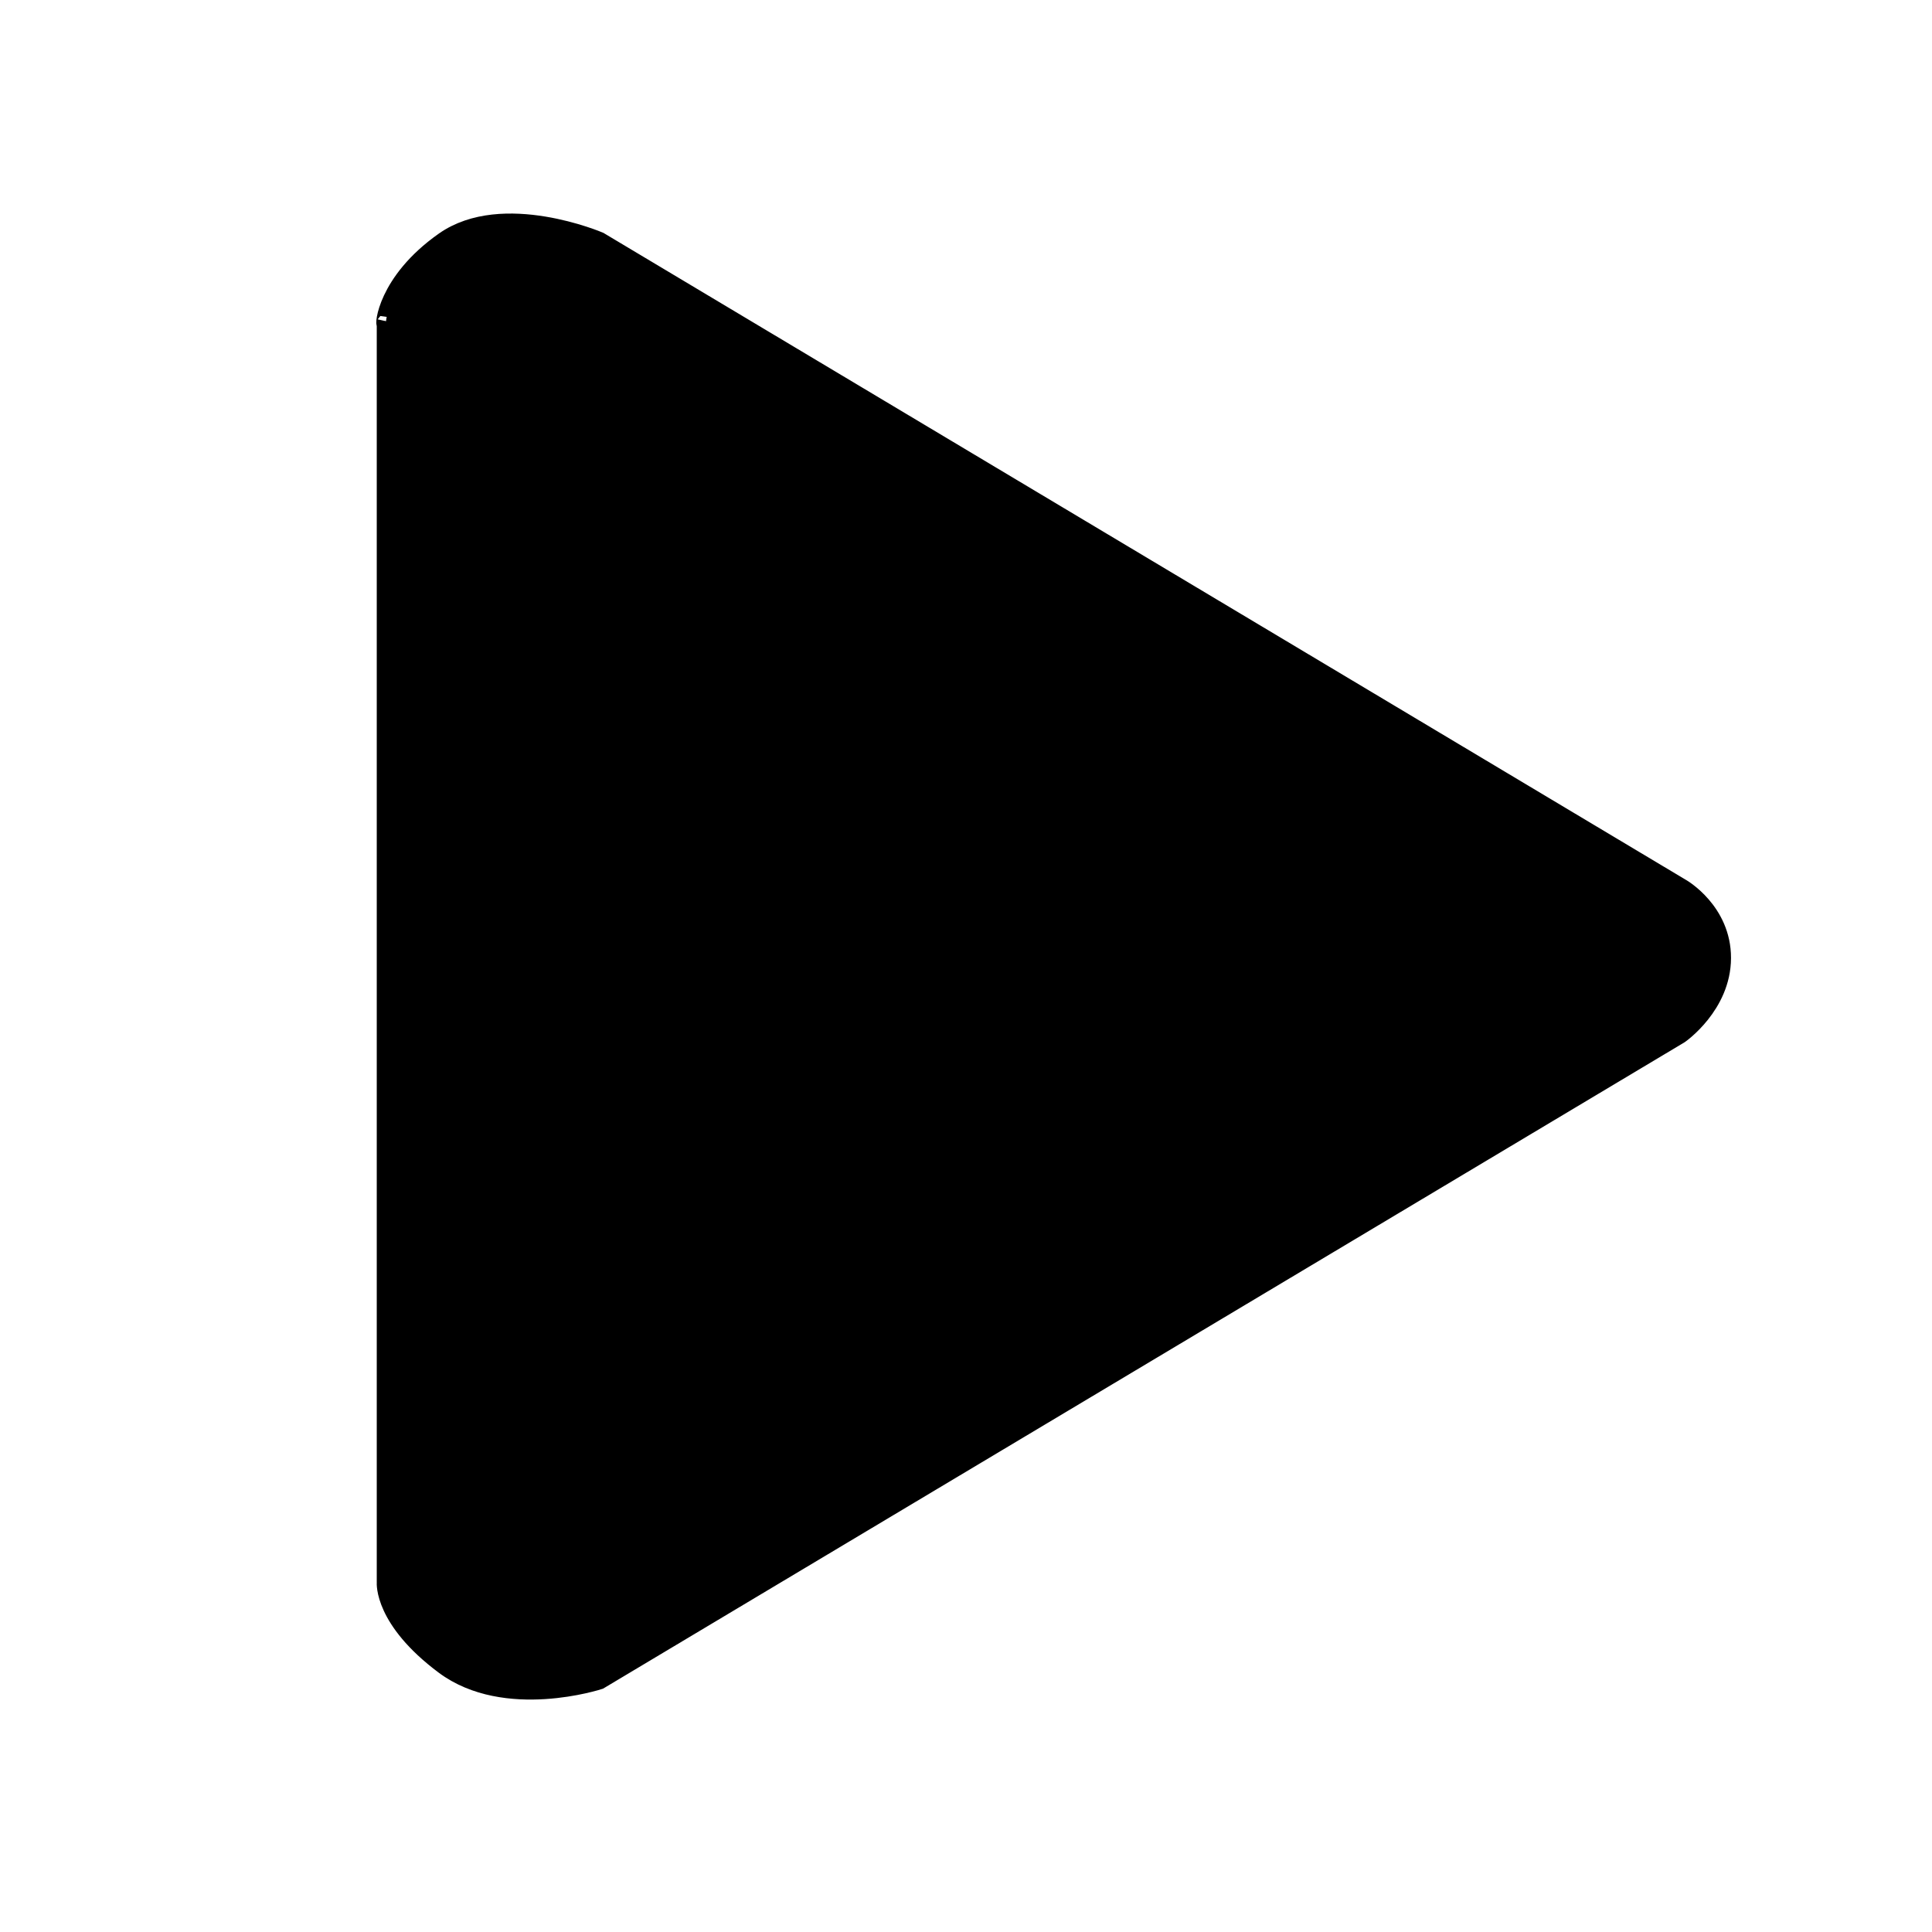
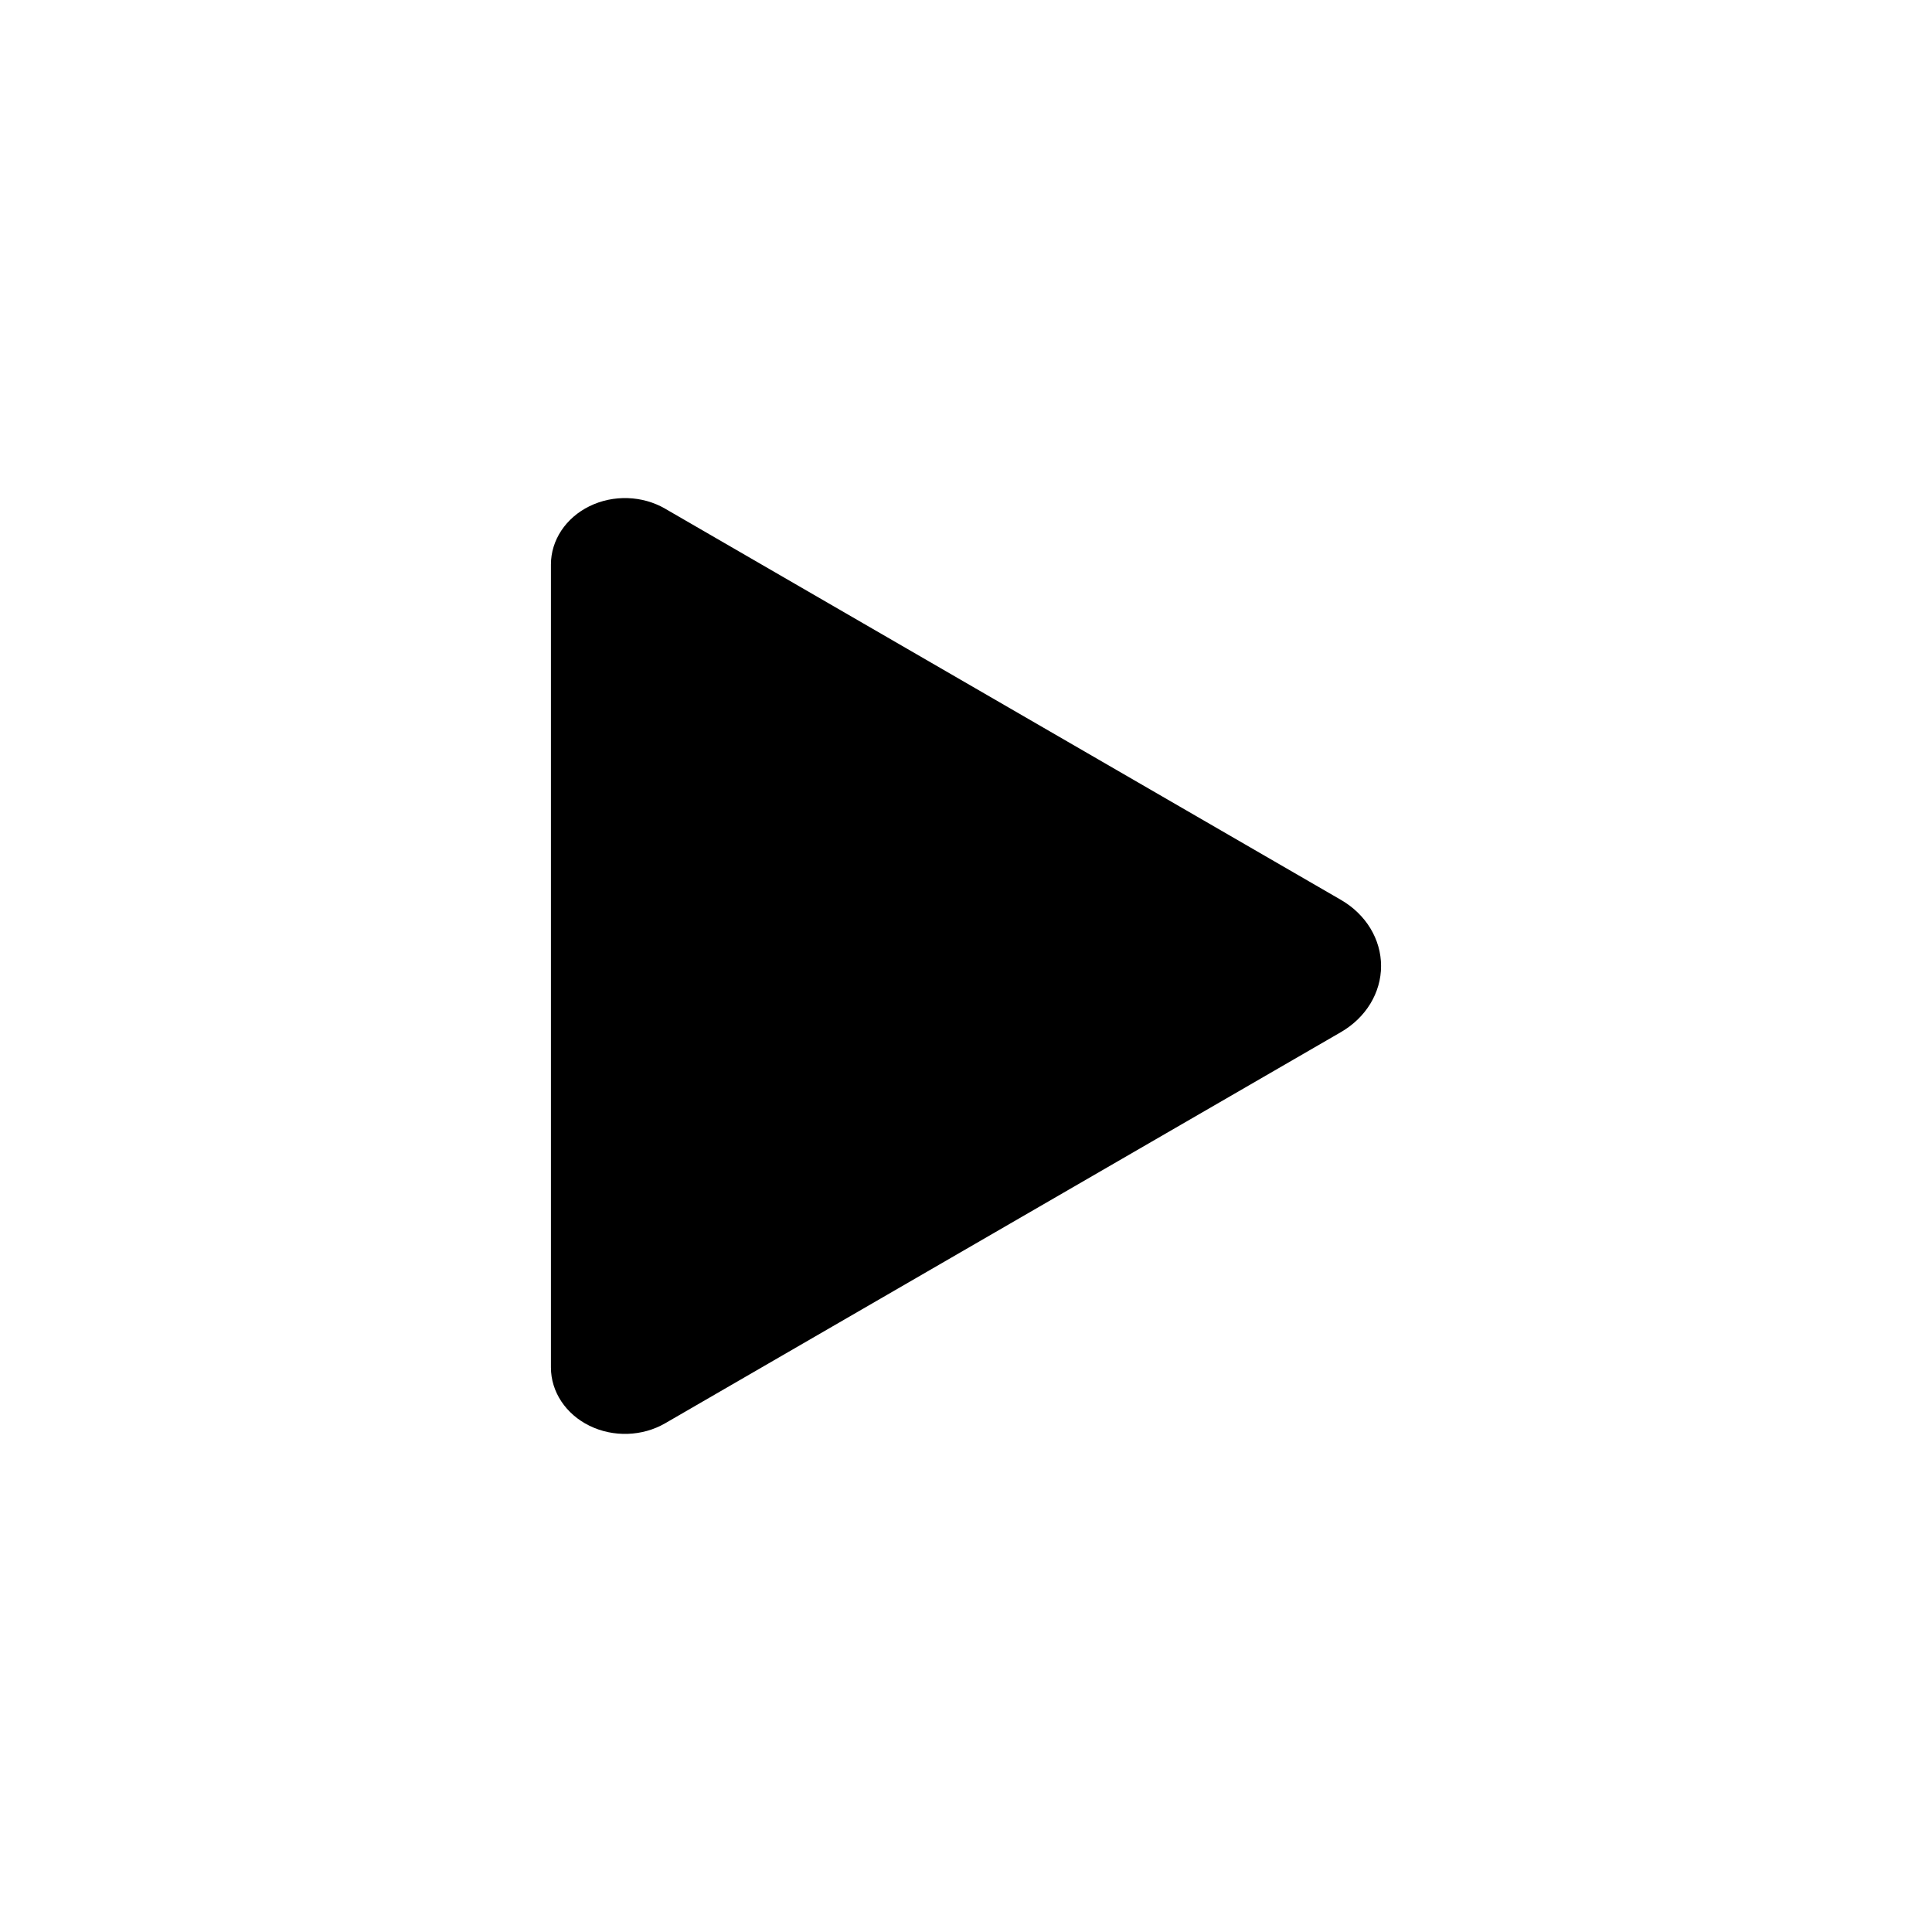
- <svg xmlns="http://www.w3.org/2000/svg" width="100" height="100" viewBox="0 0 26.458 26.458" version="1.1" id="svg8">
-   <defs id="defs2">
-     </defs>
-   <g id="layer1" transform="translate(0,-270.5417)" style="display:inline">
-     <path style="fill:#000000;fill-opacity:1;stroke:#000000;stroke-width:0.265px;stroke-linecap:butt;stroke-linejoin:miter;stroke-opacity:1" d="m 5.292,292.214 v -17.243 c -0.027,0.058 -0.006,-0.559 0.794,-1.122 0.8,-0.563 2.117,0 2.117,0 l 14.824,8.86 c 0,0 0.548,0.316 0.546,0.953 -0.002,0.645 -0.574,1.041 -0.574,1.041 l -14.796,8.843 c 0,0 -1.281,0.42 -2.117,-0.205 -0.836,-0.624 -0.794,-1.127 -0.794,-1.127 z" id="path5084" />
-   </g>
+ <svg xmlns="http://www.w3.org/2000/svg" viewBox="0 0 128 128" fill="currentColor">
+   <path d="m44.069 33.703 44.77 25.915a5.811 5.214 0 0 1 0 8.763l-44.77 25.915a4.908 4.404 0 0 1-7.569-3.701v-53.192a4.908 4.404 0 0 1 7.569-3.701z" />
</svg>
